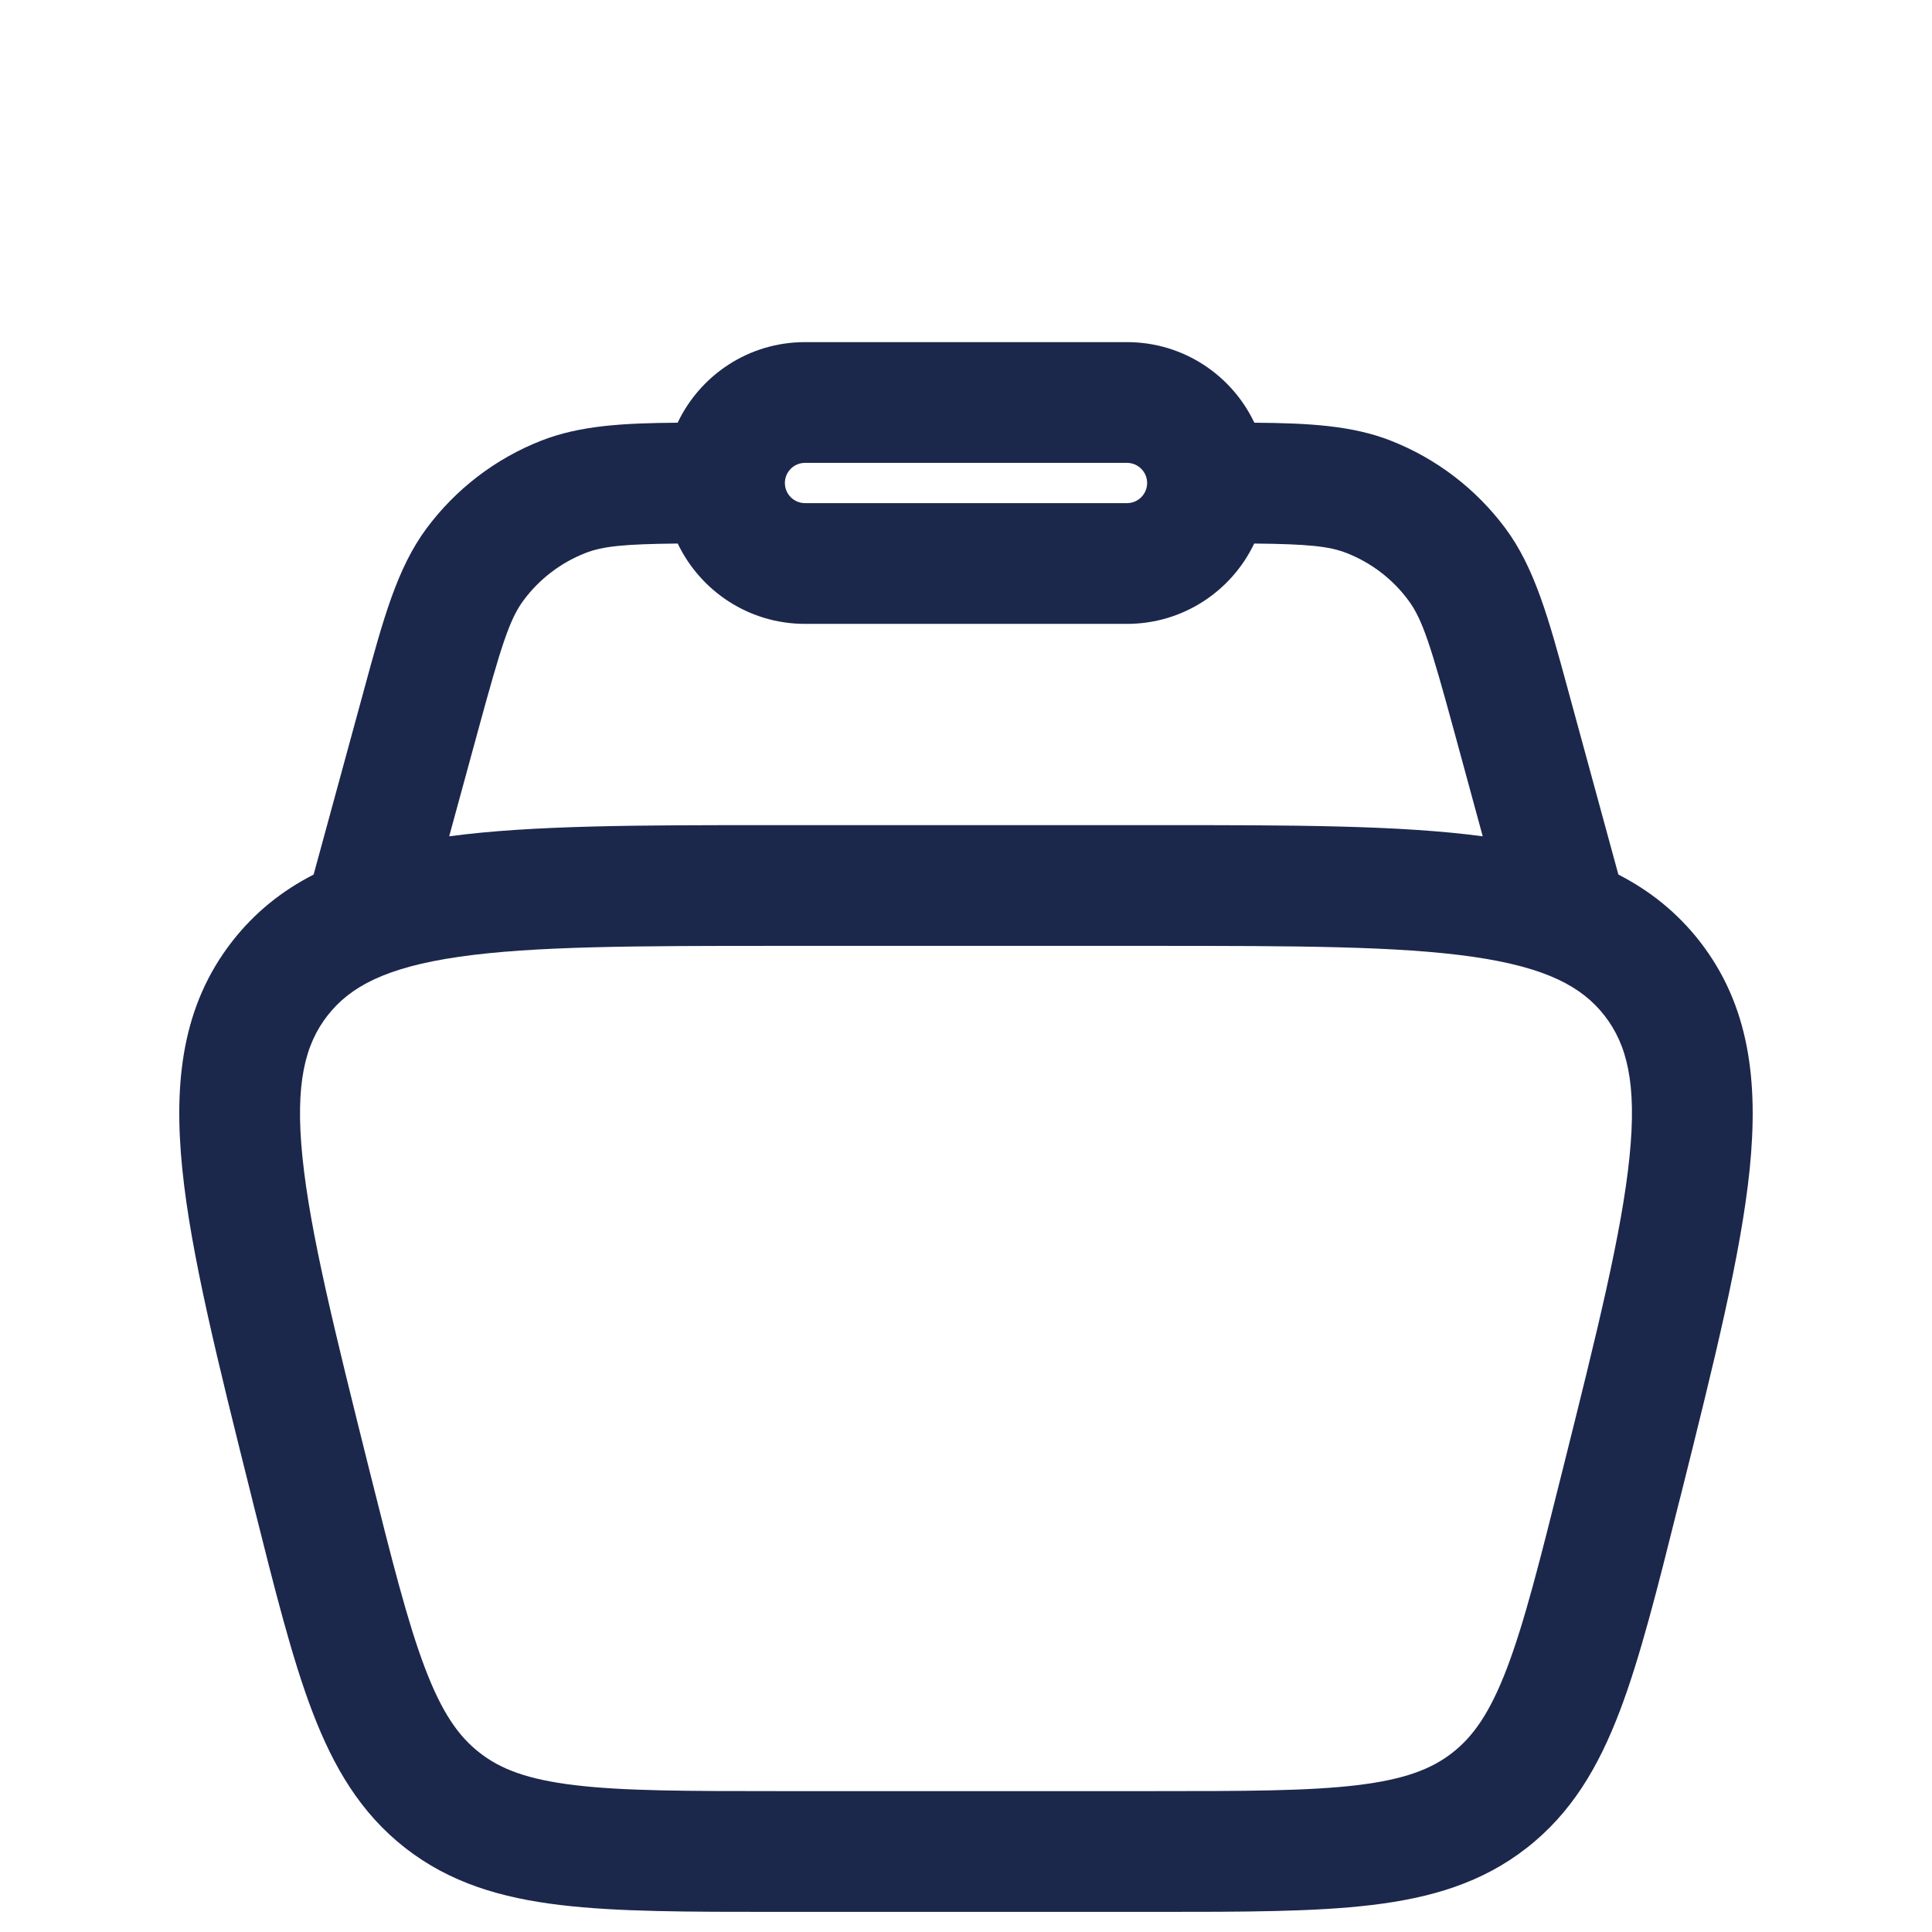
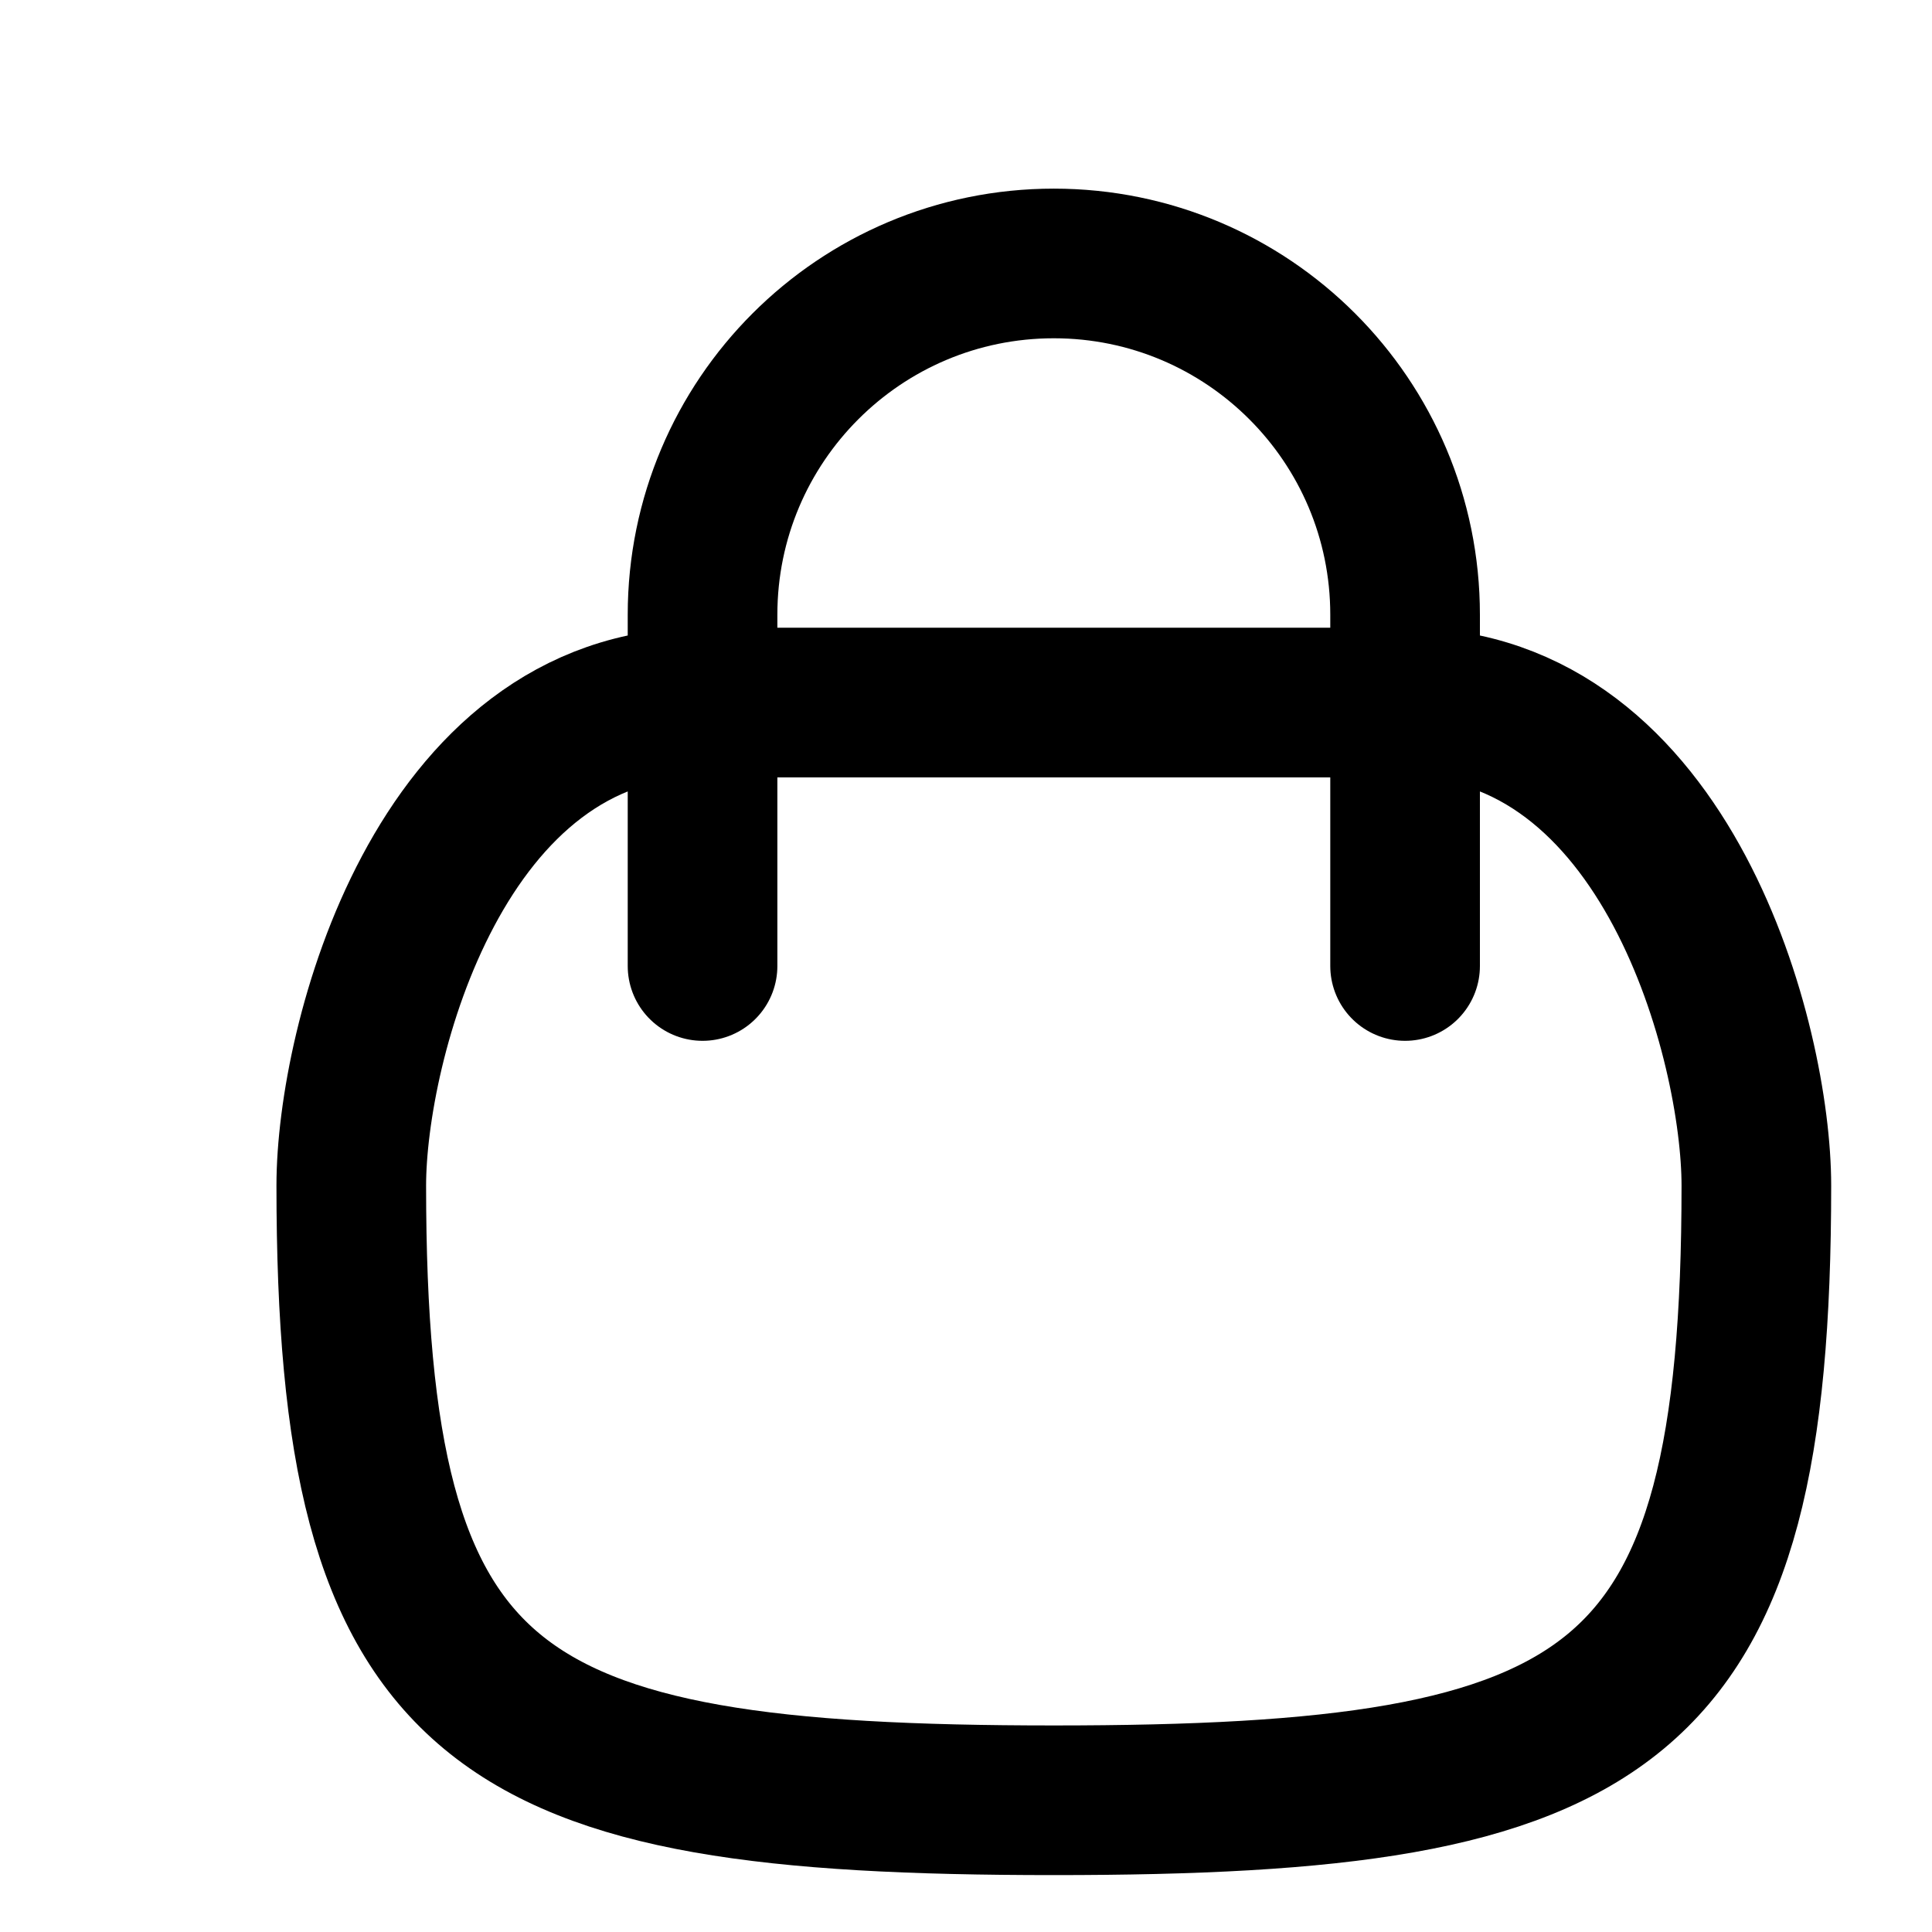
- <svg xmlns="http://www.w3.org/2000/svg" width="800px" height="800px" viewBox="0 0 24 20" fill="none">
-   <path fill-rule="evenodd" clip-rule="evenodd" d="M8.418 3.251C8.699 2.659 9.301 2.25 10 2.25H14C14.698 2.25 15.301 2.659 15.582 3.251C16.265 3.256 16.798 3.287 17.274 3.473C17.842 3.695 18.336 4.073 18.7 4.562C19.067 5.056 19.239 5.69 19.476 6.561C19.488 6.606 19.5 6.651 19.513 6.697L20.104 8.864C20.491 9.063 20.83 9.33 21.113 9.692C21.735 10.489 21.845 11.438 21.735 12.526C21.627 13.582 21.295 14.912 20.879 16.577L20.852 16.682C20.589 17.735 20.375 18.59 20.121 19.257C19.856 19.953 19.52 20.523 18.965 20.956C18.411 21.389 17.776 21.577 17.037 21.665C16.328 21.75 15.447 21.75 14.362 21.75H9.638C8.553 21.75 7.671 21.75 6.963 21.665C6.224 21.577 5.589 21.389 5.034 20.956C4.48 20.523 4.143 19.953 3.878 19.257C3.624 18.59 3.411 17.735 3.147 16.683L3.121 16.577C2.705 14.912 2.372 13.582 2.265 12.526C2.154 11.438 2.264 10.489 2.886 9.692C3.169 9.33 3.508 9.063 3.896 8.864L4.487 6.697C4.499 6.651 4.512 6.606 4.524 6.561C4.761 5.69 4.933 5.056 5.3 4.562C5.664 4.073 6.158 3.695 6.726 3.473C7.202 3.287 7.734 3.256 8.418 3.251ZM8.419 4.752C7.757 4.759 7.492 4.784 7.272 4.87C6.966 4.99 6.7 5.193 6.504 5.457C6.328 5.694 6.225 6.025 5.934 7.092L5.58 8.389C6.618 8.25 7.958 8.25 9.622 8.25H14.377C16.042 8.25 17.382 8.25 18.419 8.389L18.066 7.092C17.775 6.025 17.672 5.694 17.495 5.457C17.3 5.193 17.034 4.99 16.728 4.87C16.508 4.784 16.242 4.759 15.58 4.752C15.299 5.342 14.697 5.75 14 5.75H10C9.303 5.75 8.701 5.342 8.419 4.752ZM10 3.75C9.862 3.75 9.75 3.862 9.75 4C9.75 4.138 9.862 4.25 10 4.25H14C14.138 4.25 14.25 4.138 14.25 4C14.25 3.862 14.138 3.75 14 3.75H10ZM5.7 9.886C4.789 10.018 4.348 10.258 4.069 10.615C3.79 10.973 3.664 11.458 3.757 12.374C3.852 13.31 4.157 14.534 4.591 16.273C4.869 17.382 5.062 18.15 5.28 18.723C5.491 19.278 5.698 19.571 5.958 19.773C6.217 19.976 6.551 20.105 7.141 20.176C7.75 20.249 8.541 20.25 9.685 20.25H14.315C15.458 20.25 16.25 20.249 16.859 20.176C17.448 20.105 17.783 19.976 18.042 19.773C18.301 19.571 18.508 19.278 18.72 18.723C18.938 18.15 19.131 17.382 19.408 16.273C19.843 14.534 20.147 13.31 20.242 12.374C20.336 11.458 20.21 10.973 19.931 10.615C19.652 10.258 19.211 10.018 18.3 9.886C17.369 9.752 16.108 9.75 14.315 9.75H9.685C7.892 9.75 6.63 9.752 5.7 9.886Z" fill="#1C274C" />
+ <svg xmlns="http://www.w3.org/2000/svg" width="800px" height="800px" viewBox="0 0 22 22" fill="none">
+   <g id="SVGRepo_bgCarrier" stroke-width="0" />
+   <g id="SVGRepo_tracerCarrier" stroke-linecap="round" stroke-linejoin="round" />
+   <g id="SVGRepo_iconCarrier">
+     <path d="M8 11V7C8 4.791 9.791 3 12 3C14.209 3 16 4.791 16 7V11M8 8H16C19 8 20 11.89 20 13.5C20 19.526 18.397 20.5 12 20.5C5.603 20.5 4 19.526 4 13.5C4 11.89 5 8 8 8Z" stroke="#000000" stroke-width="1.704" stroke-linecap="round" stroke-linejoin="round" />
+   </g>
</svg>
